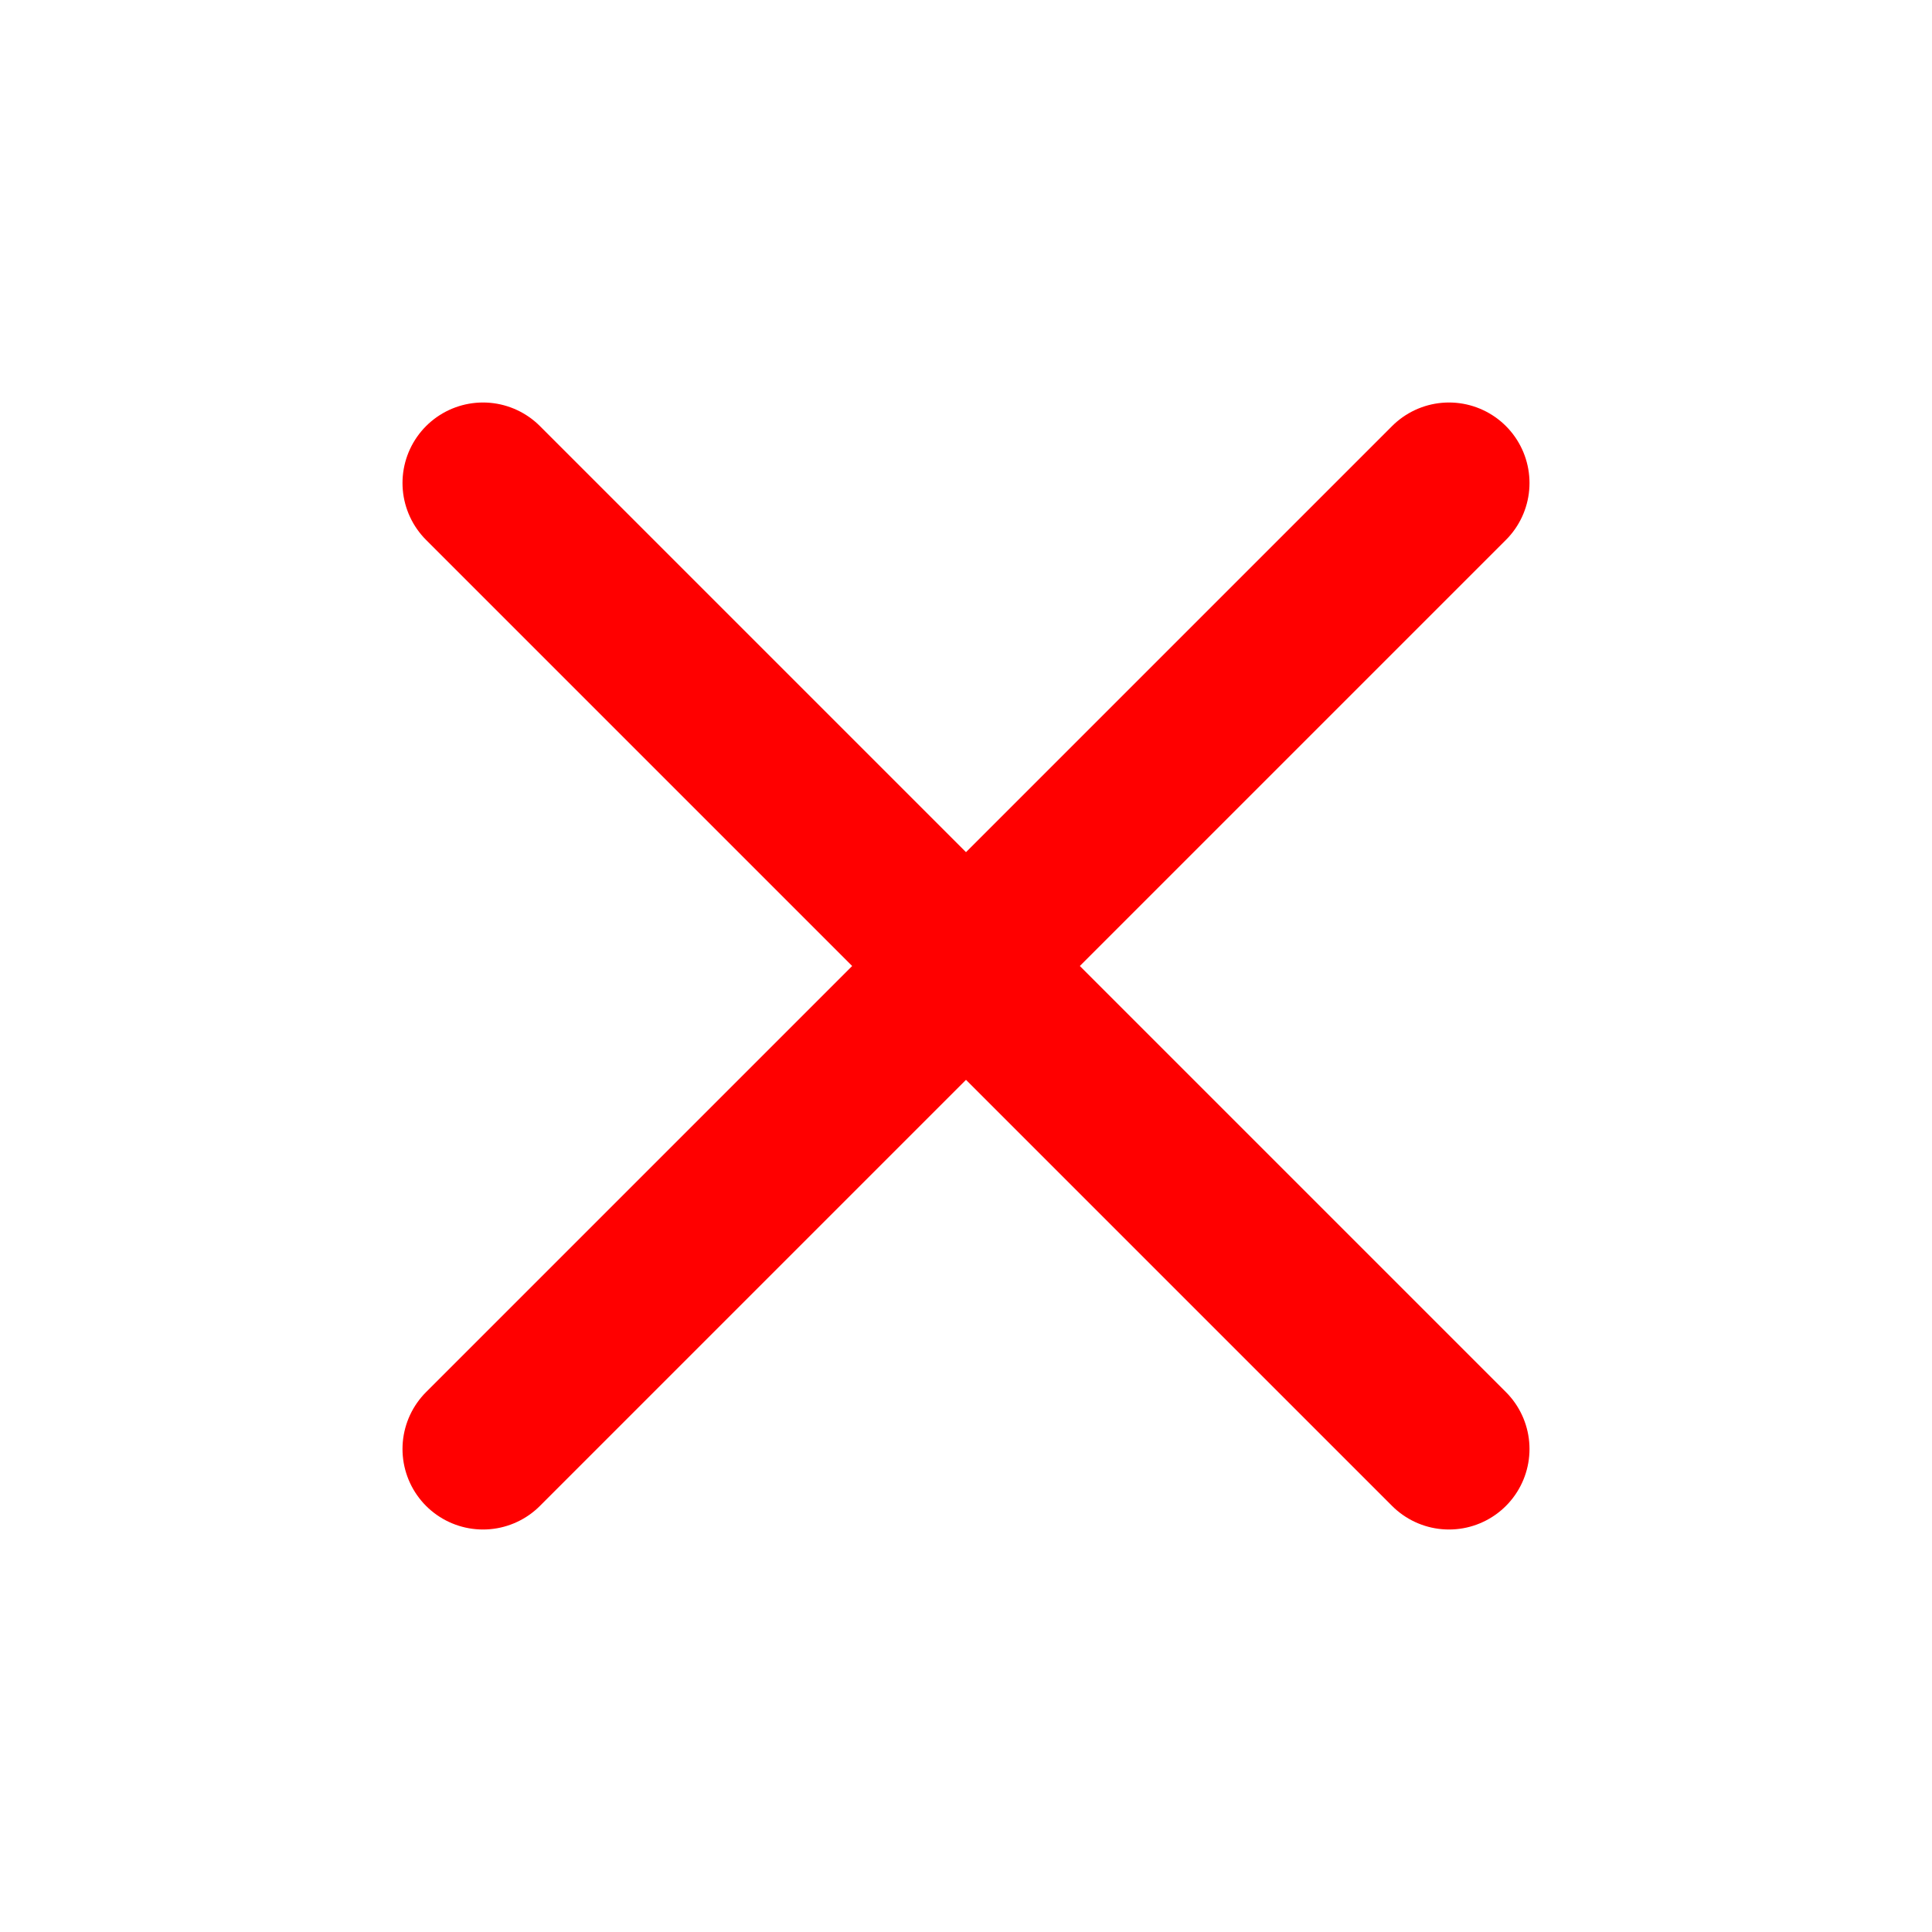
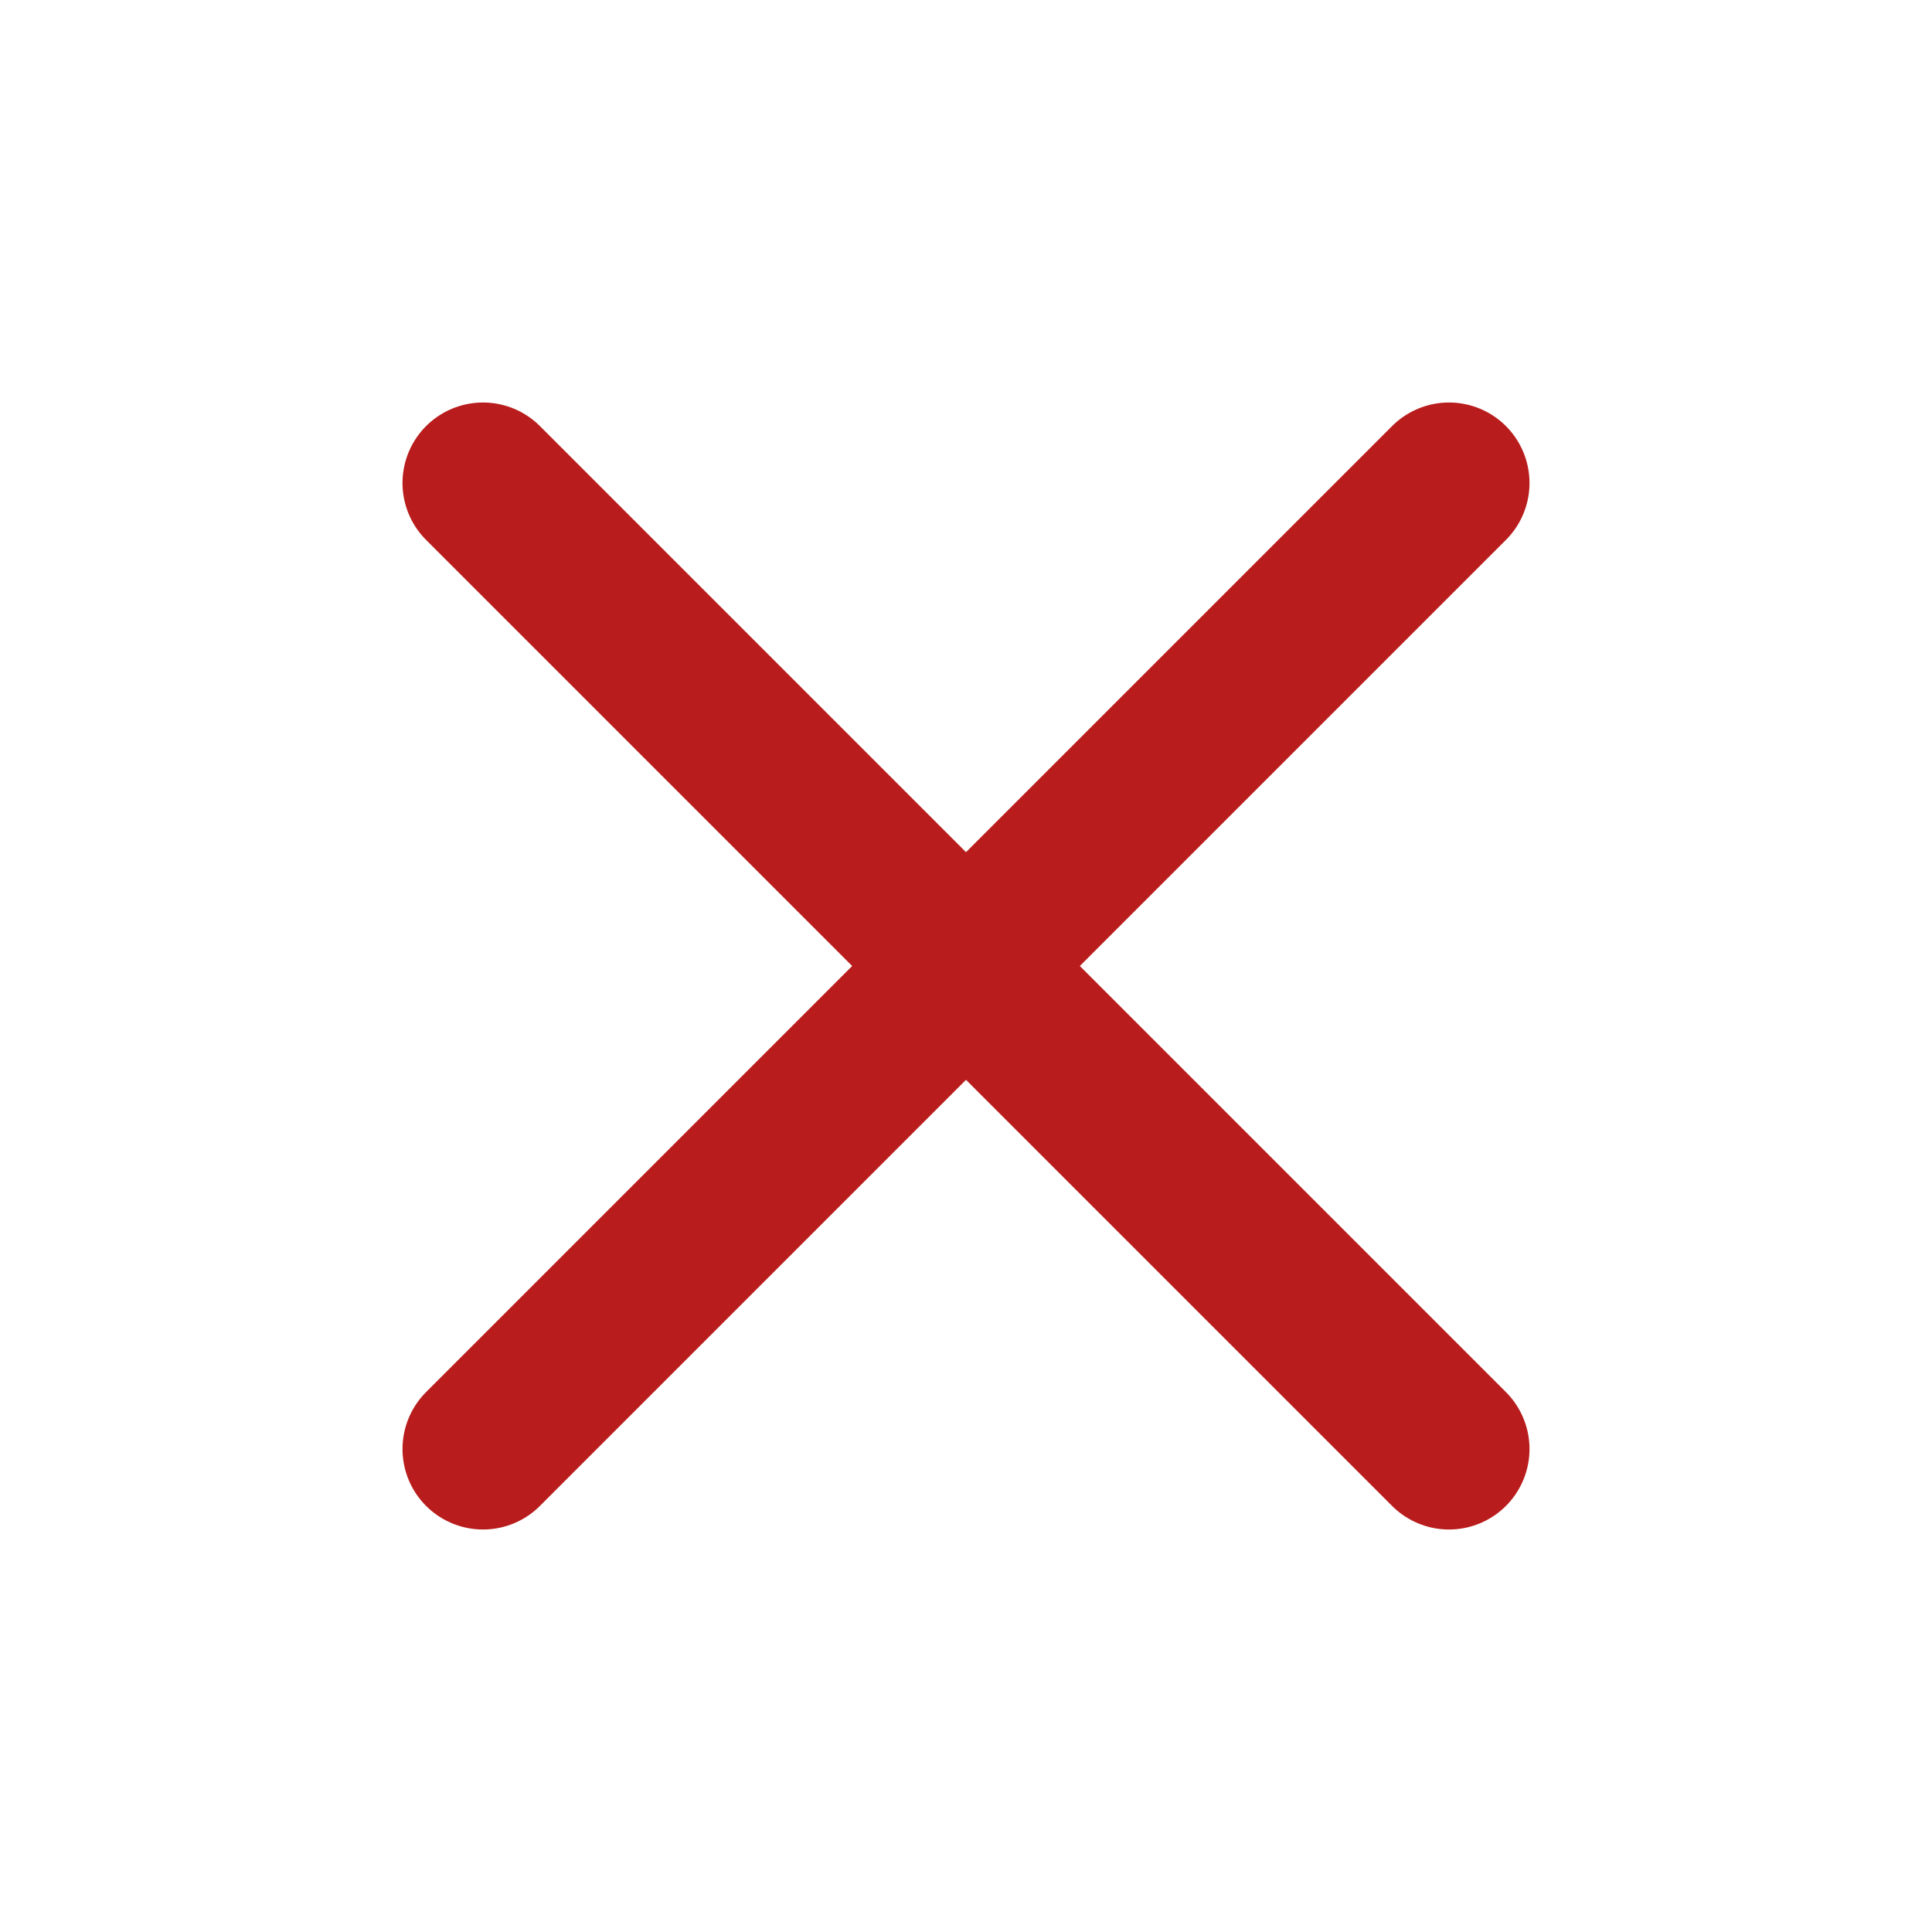
<svg xmlns="http://www.w3.org/2000/svg" width="1em" height="1em" viewBox="0 0 24 24">
-   <path fill="none" stroke="red" stroke-linecap="round" stroke-linejoin="round" stroke-width="2" d="M18 6L6 18M6 6l12 12" />
+   <path fill="none" stroke="rgba(185, 28, 28,1)" stroke-linecap="round" stroke-linejoin="round" stroke-width="2" d="M18 6L6 18M6 6l12 12" />
</svg>
